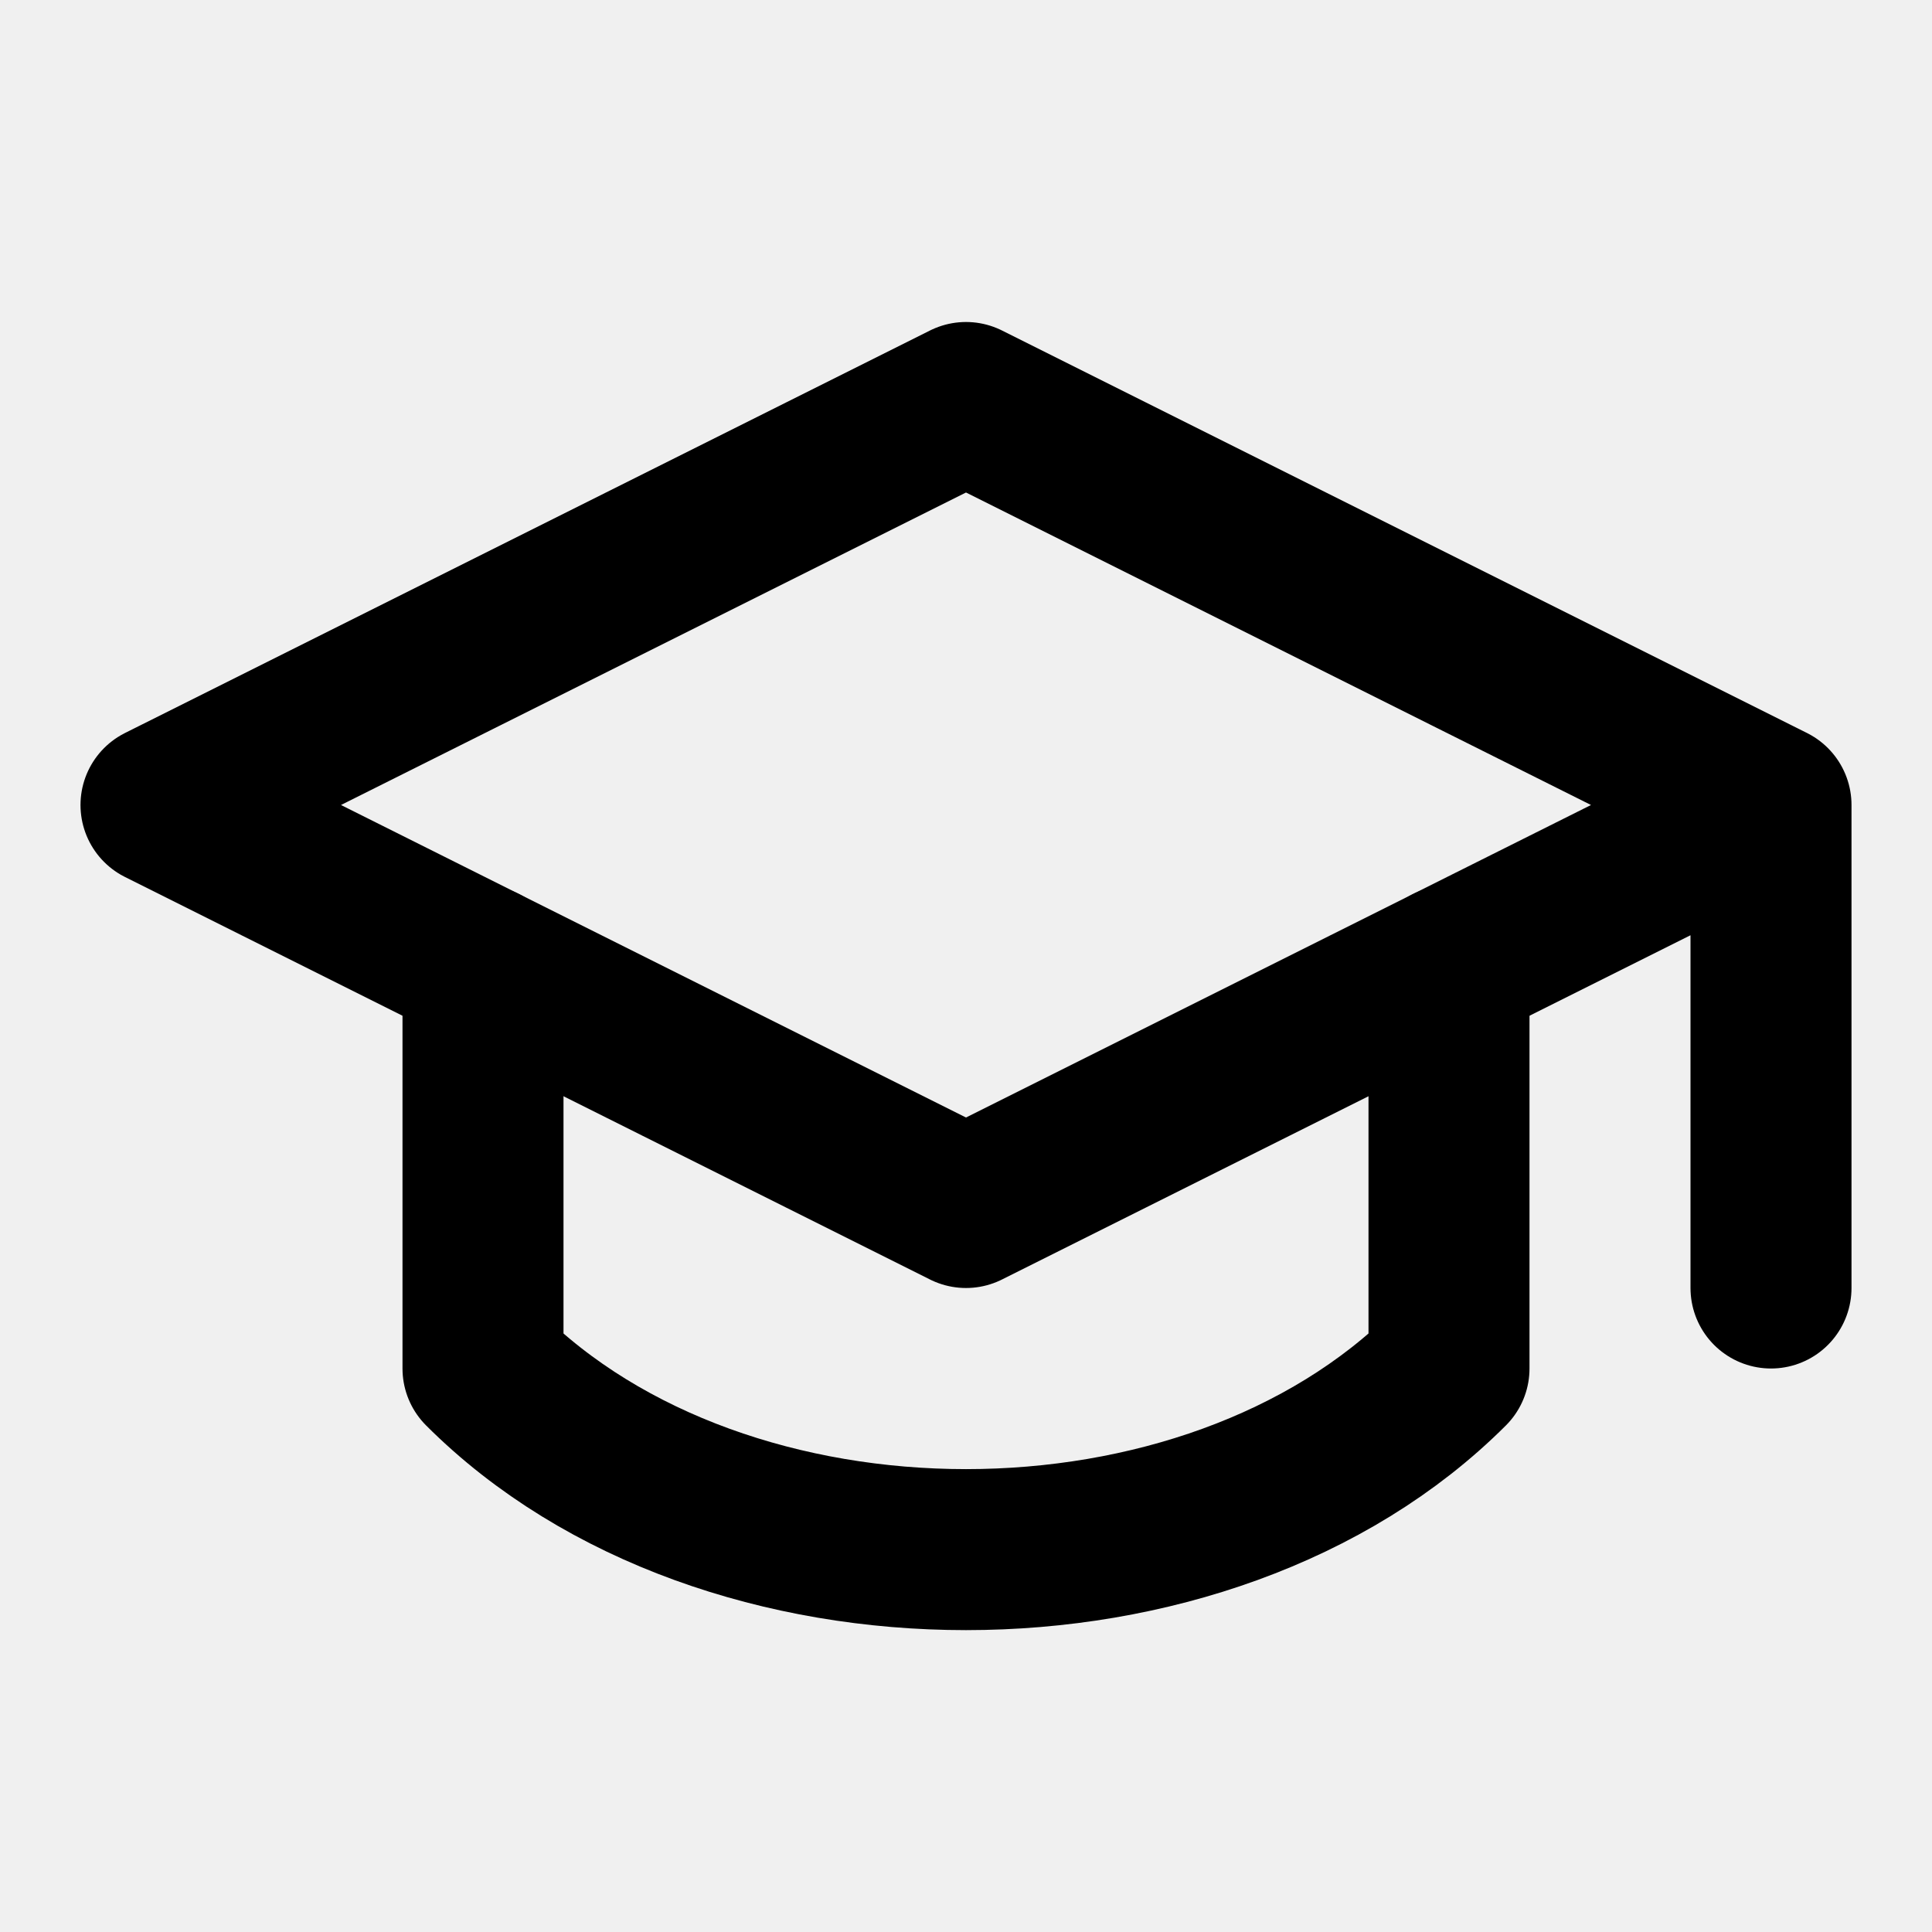
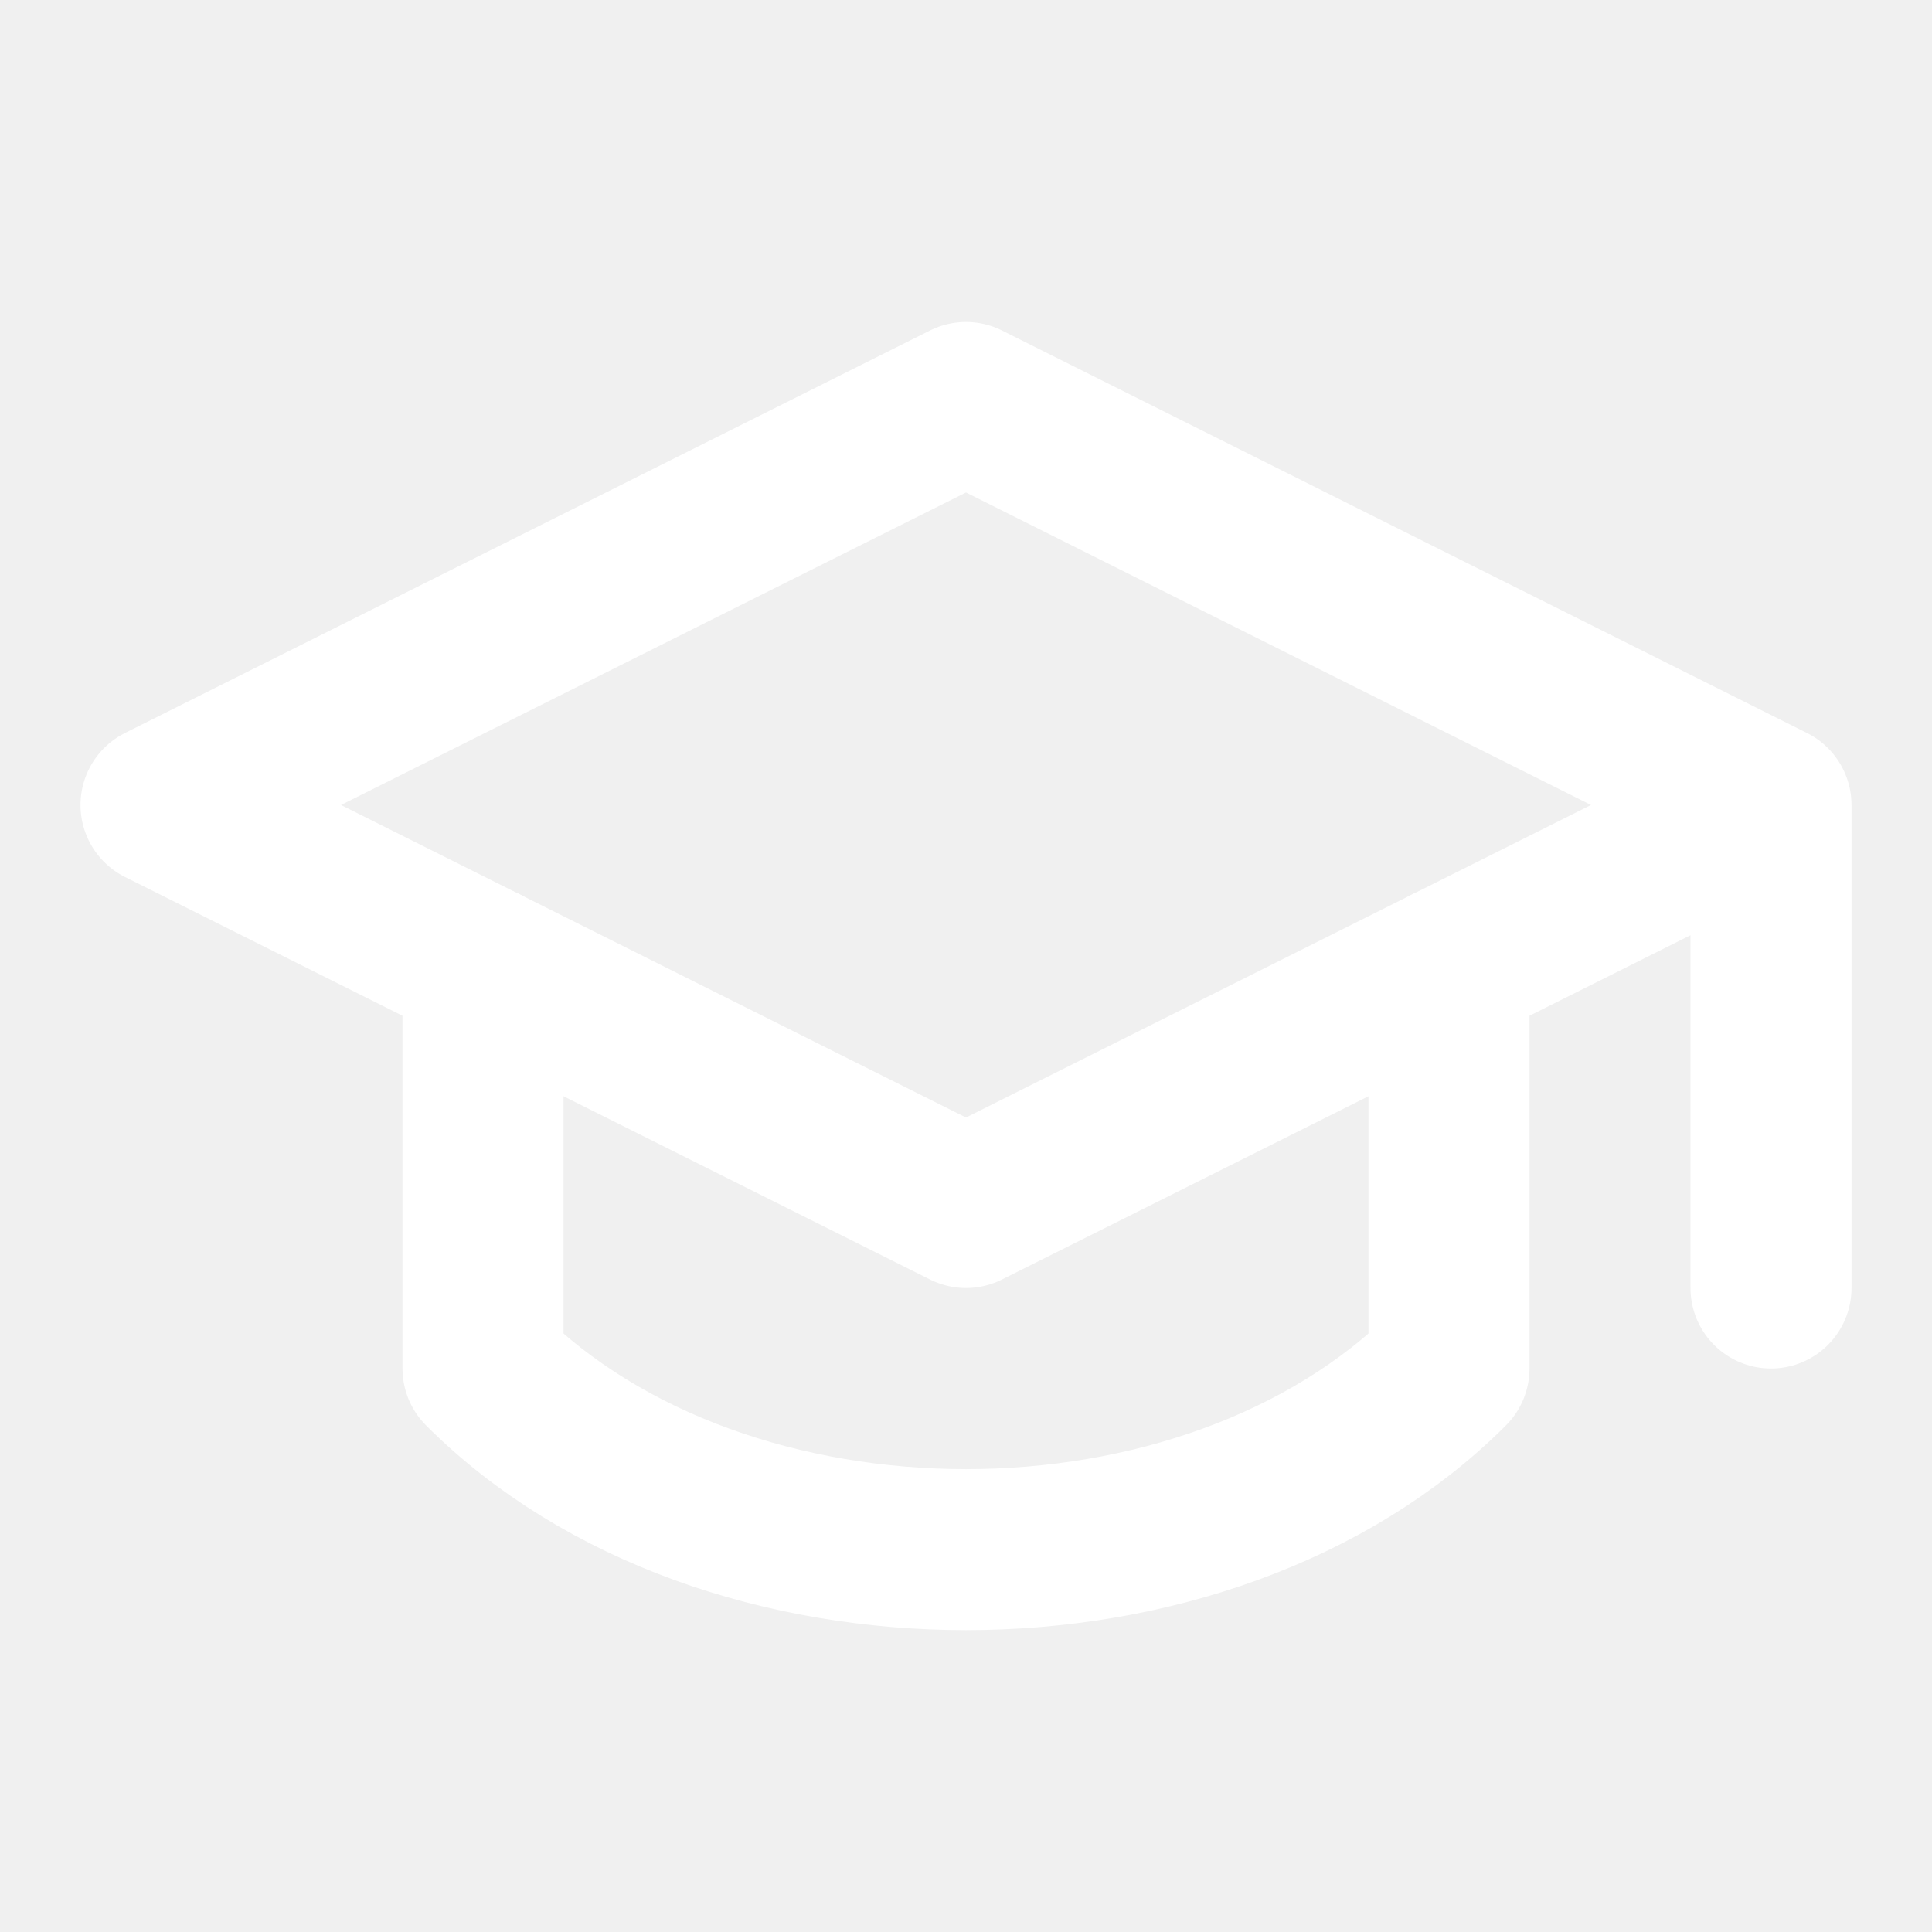
- <svg xmlns="http://www.w3.org/2000/svg" width="24" height="24" viewBox="0 0 24 24" fill="none" stroke="currentColor" stroke-width="2" stroke-linecap="round" stroke-linejoin="round" class="lucide lucide-graduation-cap">
+ <svg xmlns="http://www.w3.org/2000/svg" width="24" height="24" viewBox="0 0 24 24" fill="none" stroke="white" stroke-width="2" stroke-linecap="round" stroke-linejoin="round" class="lucide lucide-graduation-cap">
  <path d="M22 10v6M2 10l10-5 10 5-10 5z" />
  <path d="M6 12v5c3 3 9 3 12 0v-5" />
</svg>
